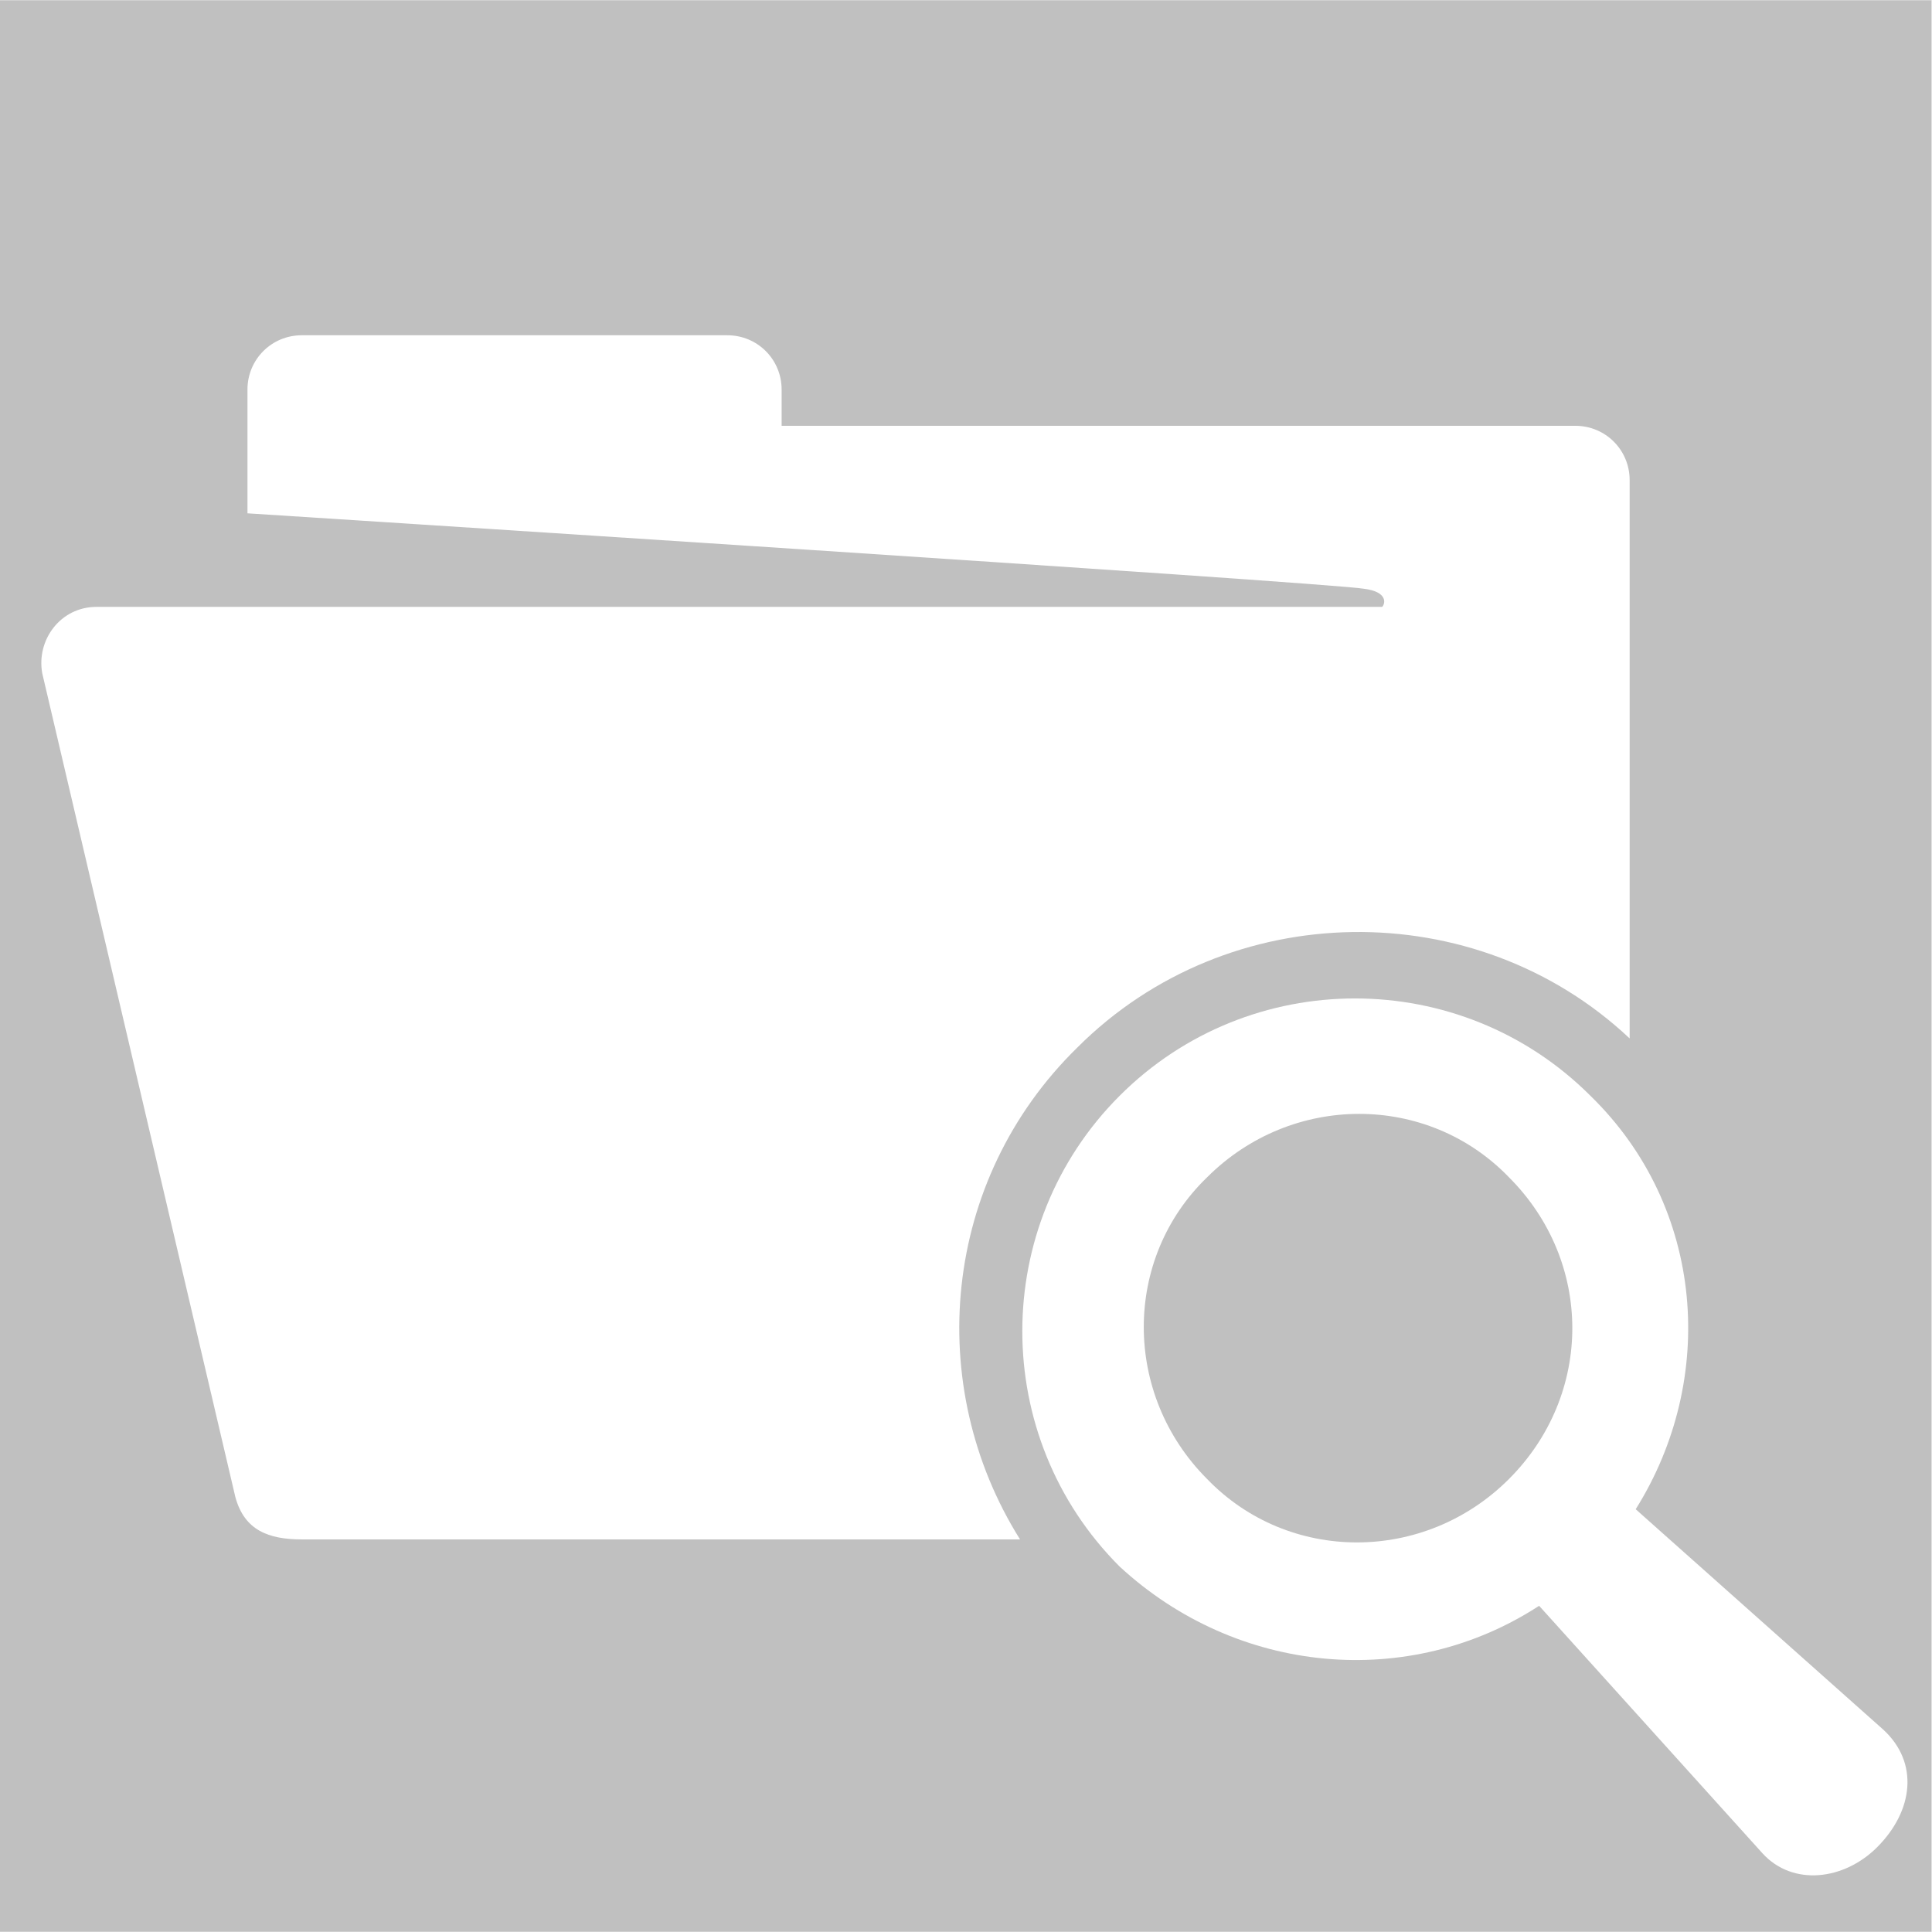
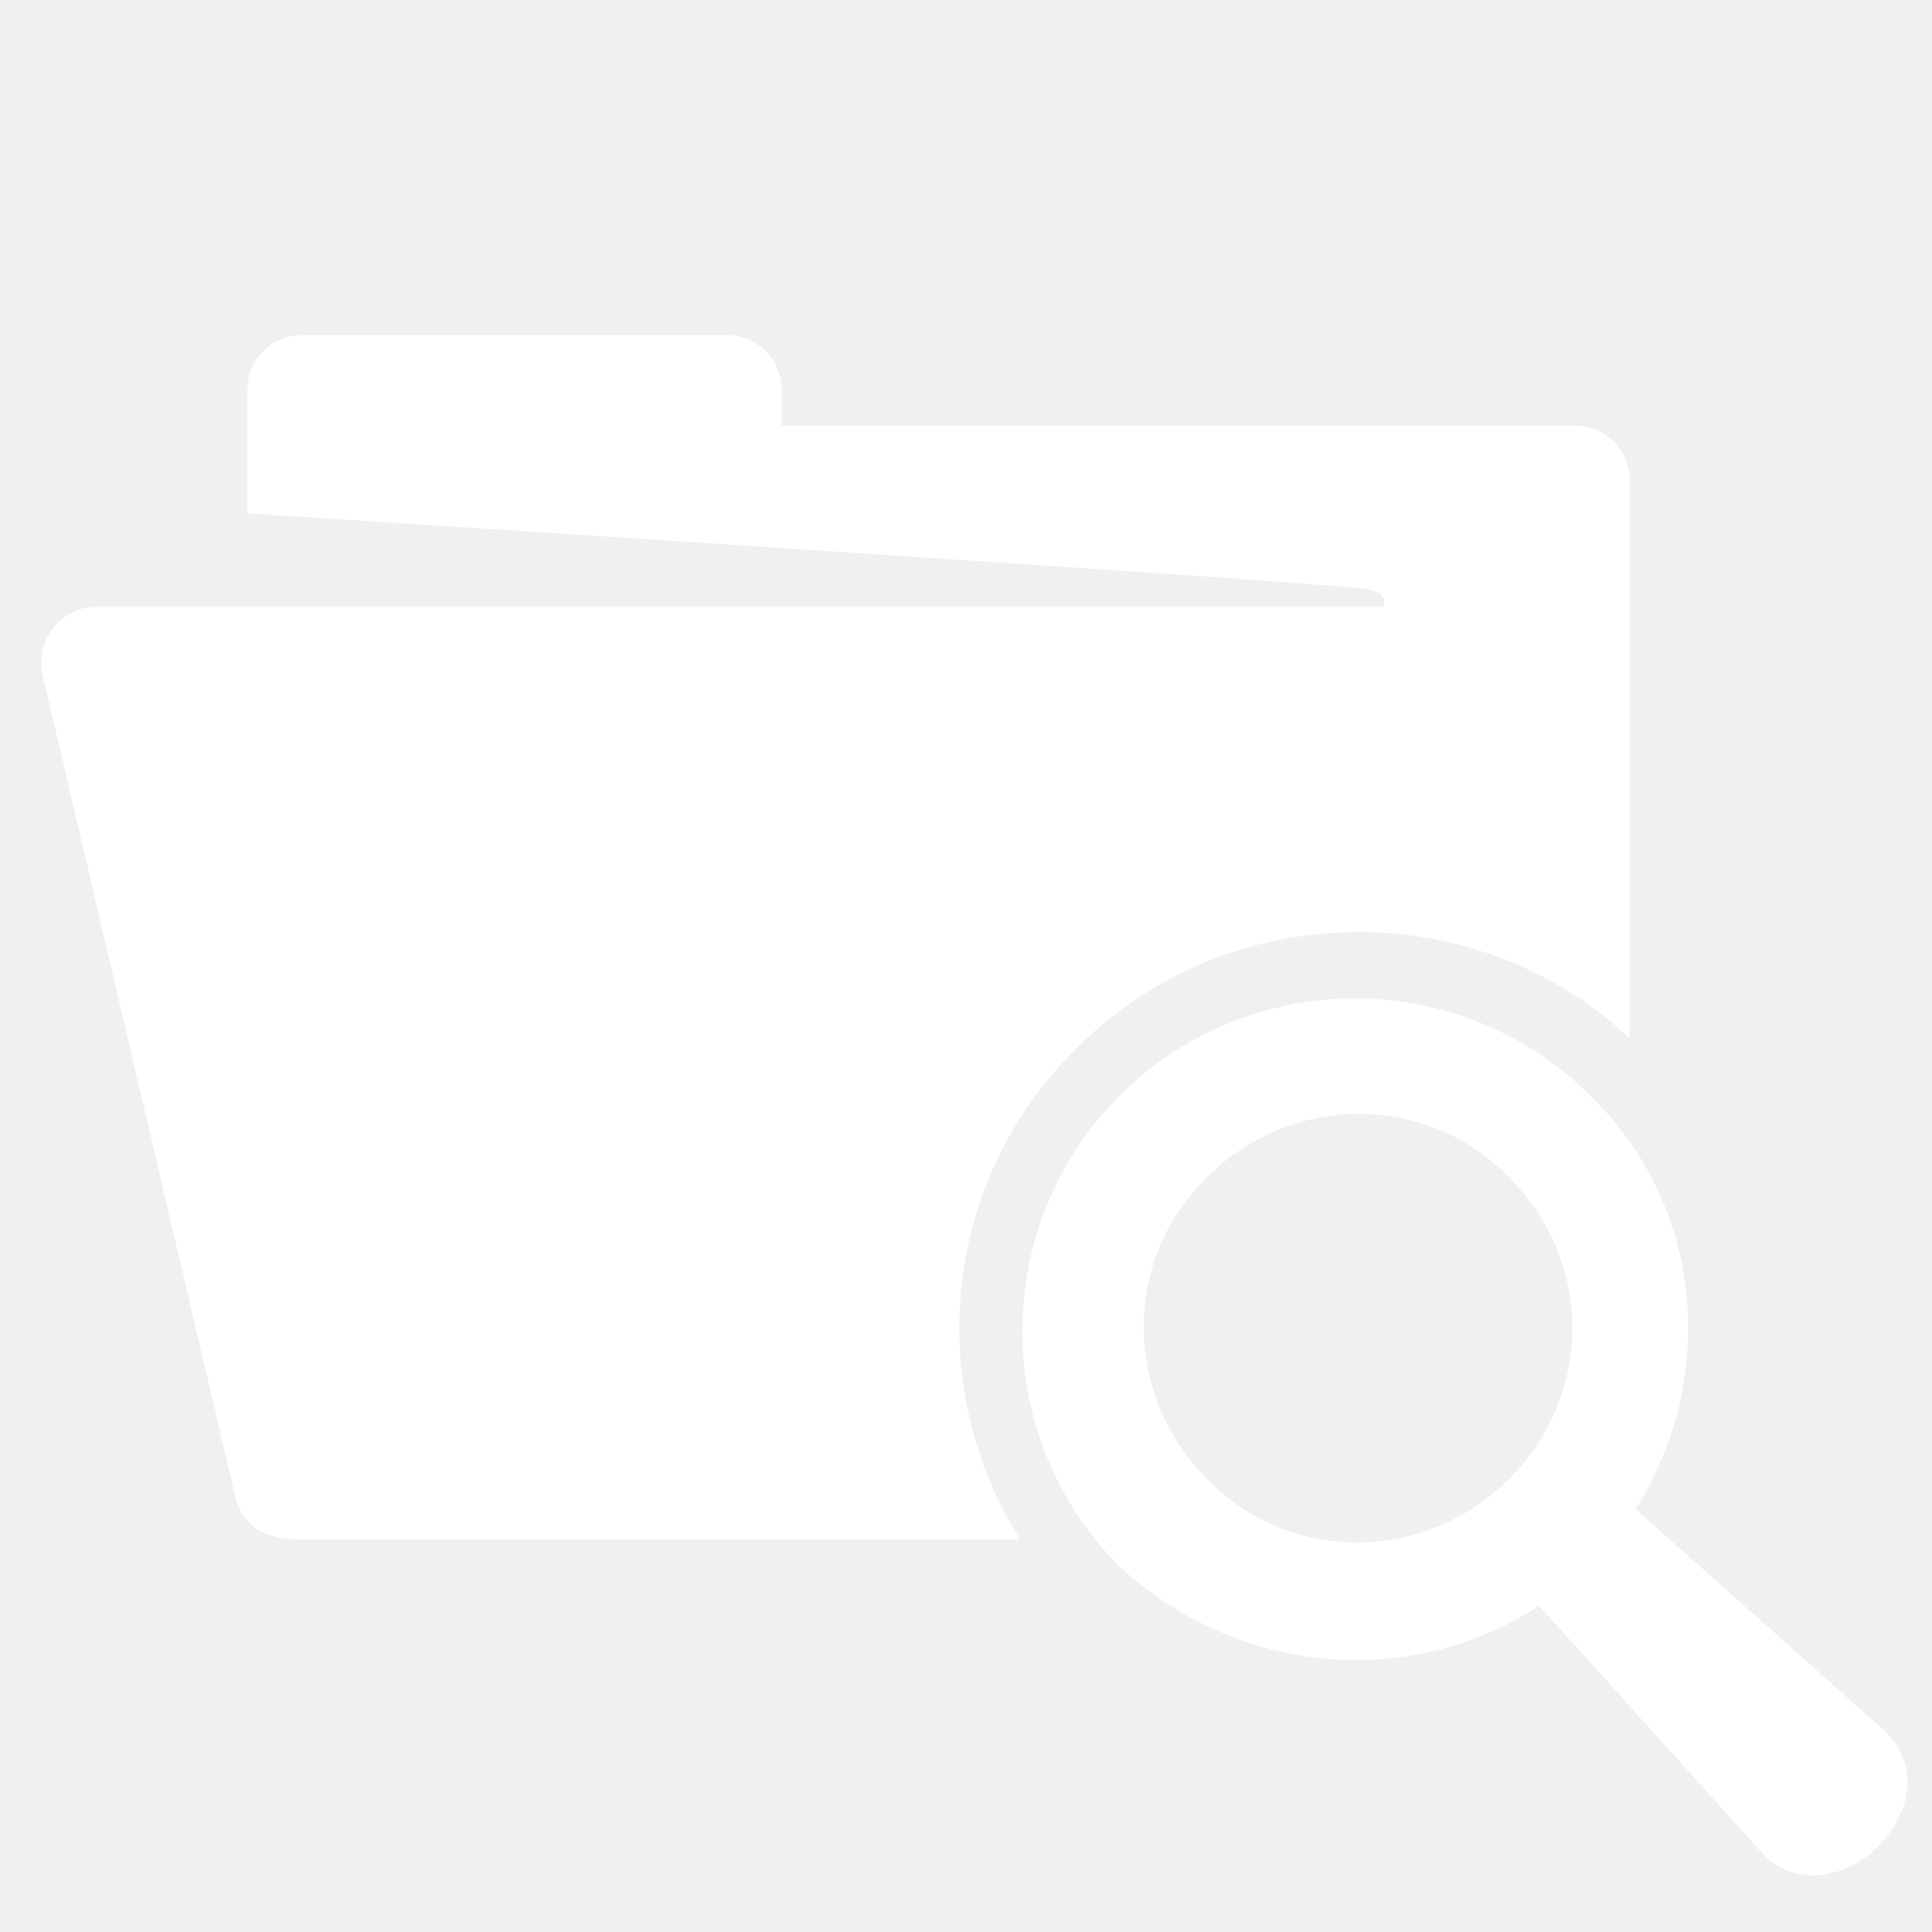
<svg xmlns="http://www.w3.org/2000/svg" width="139" height="139" viewBox="0 0 139 139" fill="none">
-   <rect width="138.96" height="138.96" transform="translate(0 0.0195312)" fill="black" fill-opacity="0.2" />
+   <rect width="138.96" height="138.96" transform="translate(0 0.0195312)" fill="black" fill-opacity="0.0" />
  <path d="M117.247 74.711C106.174 64.289 88.369 64.506 77.513 75.363C67.742 84.916 66.44 99.681 73.388 110.754H21.712C19.323 110.754 17.587 110.103 16.935 107.714L3.039 48.439C2.605 46.051 4.342 43.662 6.947 43.662H99.443C99.66 43.445 99.877 42.577 98.14 42.36C95.751 41.925 17.804 36.931 17.804 36.931V28.029C17.804 25.858 19.541 24.121 21.712 24.121H52.327C54.498 24.121 56.235 25.858 56.235 28.029V30.635H113.339C115.51 30.635 117.247 32.372 117.247 34.543V74.711Z" fill="white" />
  <path fill-rule="evenodd" clip-rule="evenodd" d="M135.486 124.433L117.682 108.583C123.544 99.246 122.676 86.87 114.425 78.837C105.088 69.5 89.89 69.5 80.553 78.837C71.217 88.173 71.217 103.372 80.553 112.708C89.021 120.525 101.397 121.61 110.734 115.531L126.801 133.335C128.972 135.723 132.663 135.289 135.052 132.901C137.657 130.295 138.091 126.821 135.486 124.433ZM108.562 106.411C102.483 112.491 92.712 112.491 86.85 106.411C80.77 100.332 80.77 90.561 86.85 84.699C92.929 78.62 102.7 78.62 108.562 84.699C114.642 90.778 114.642 100.332 108.562 106.411Z" fill="white" />
</svg>
